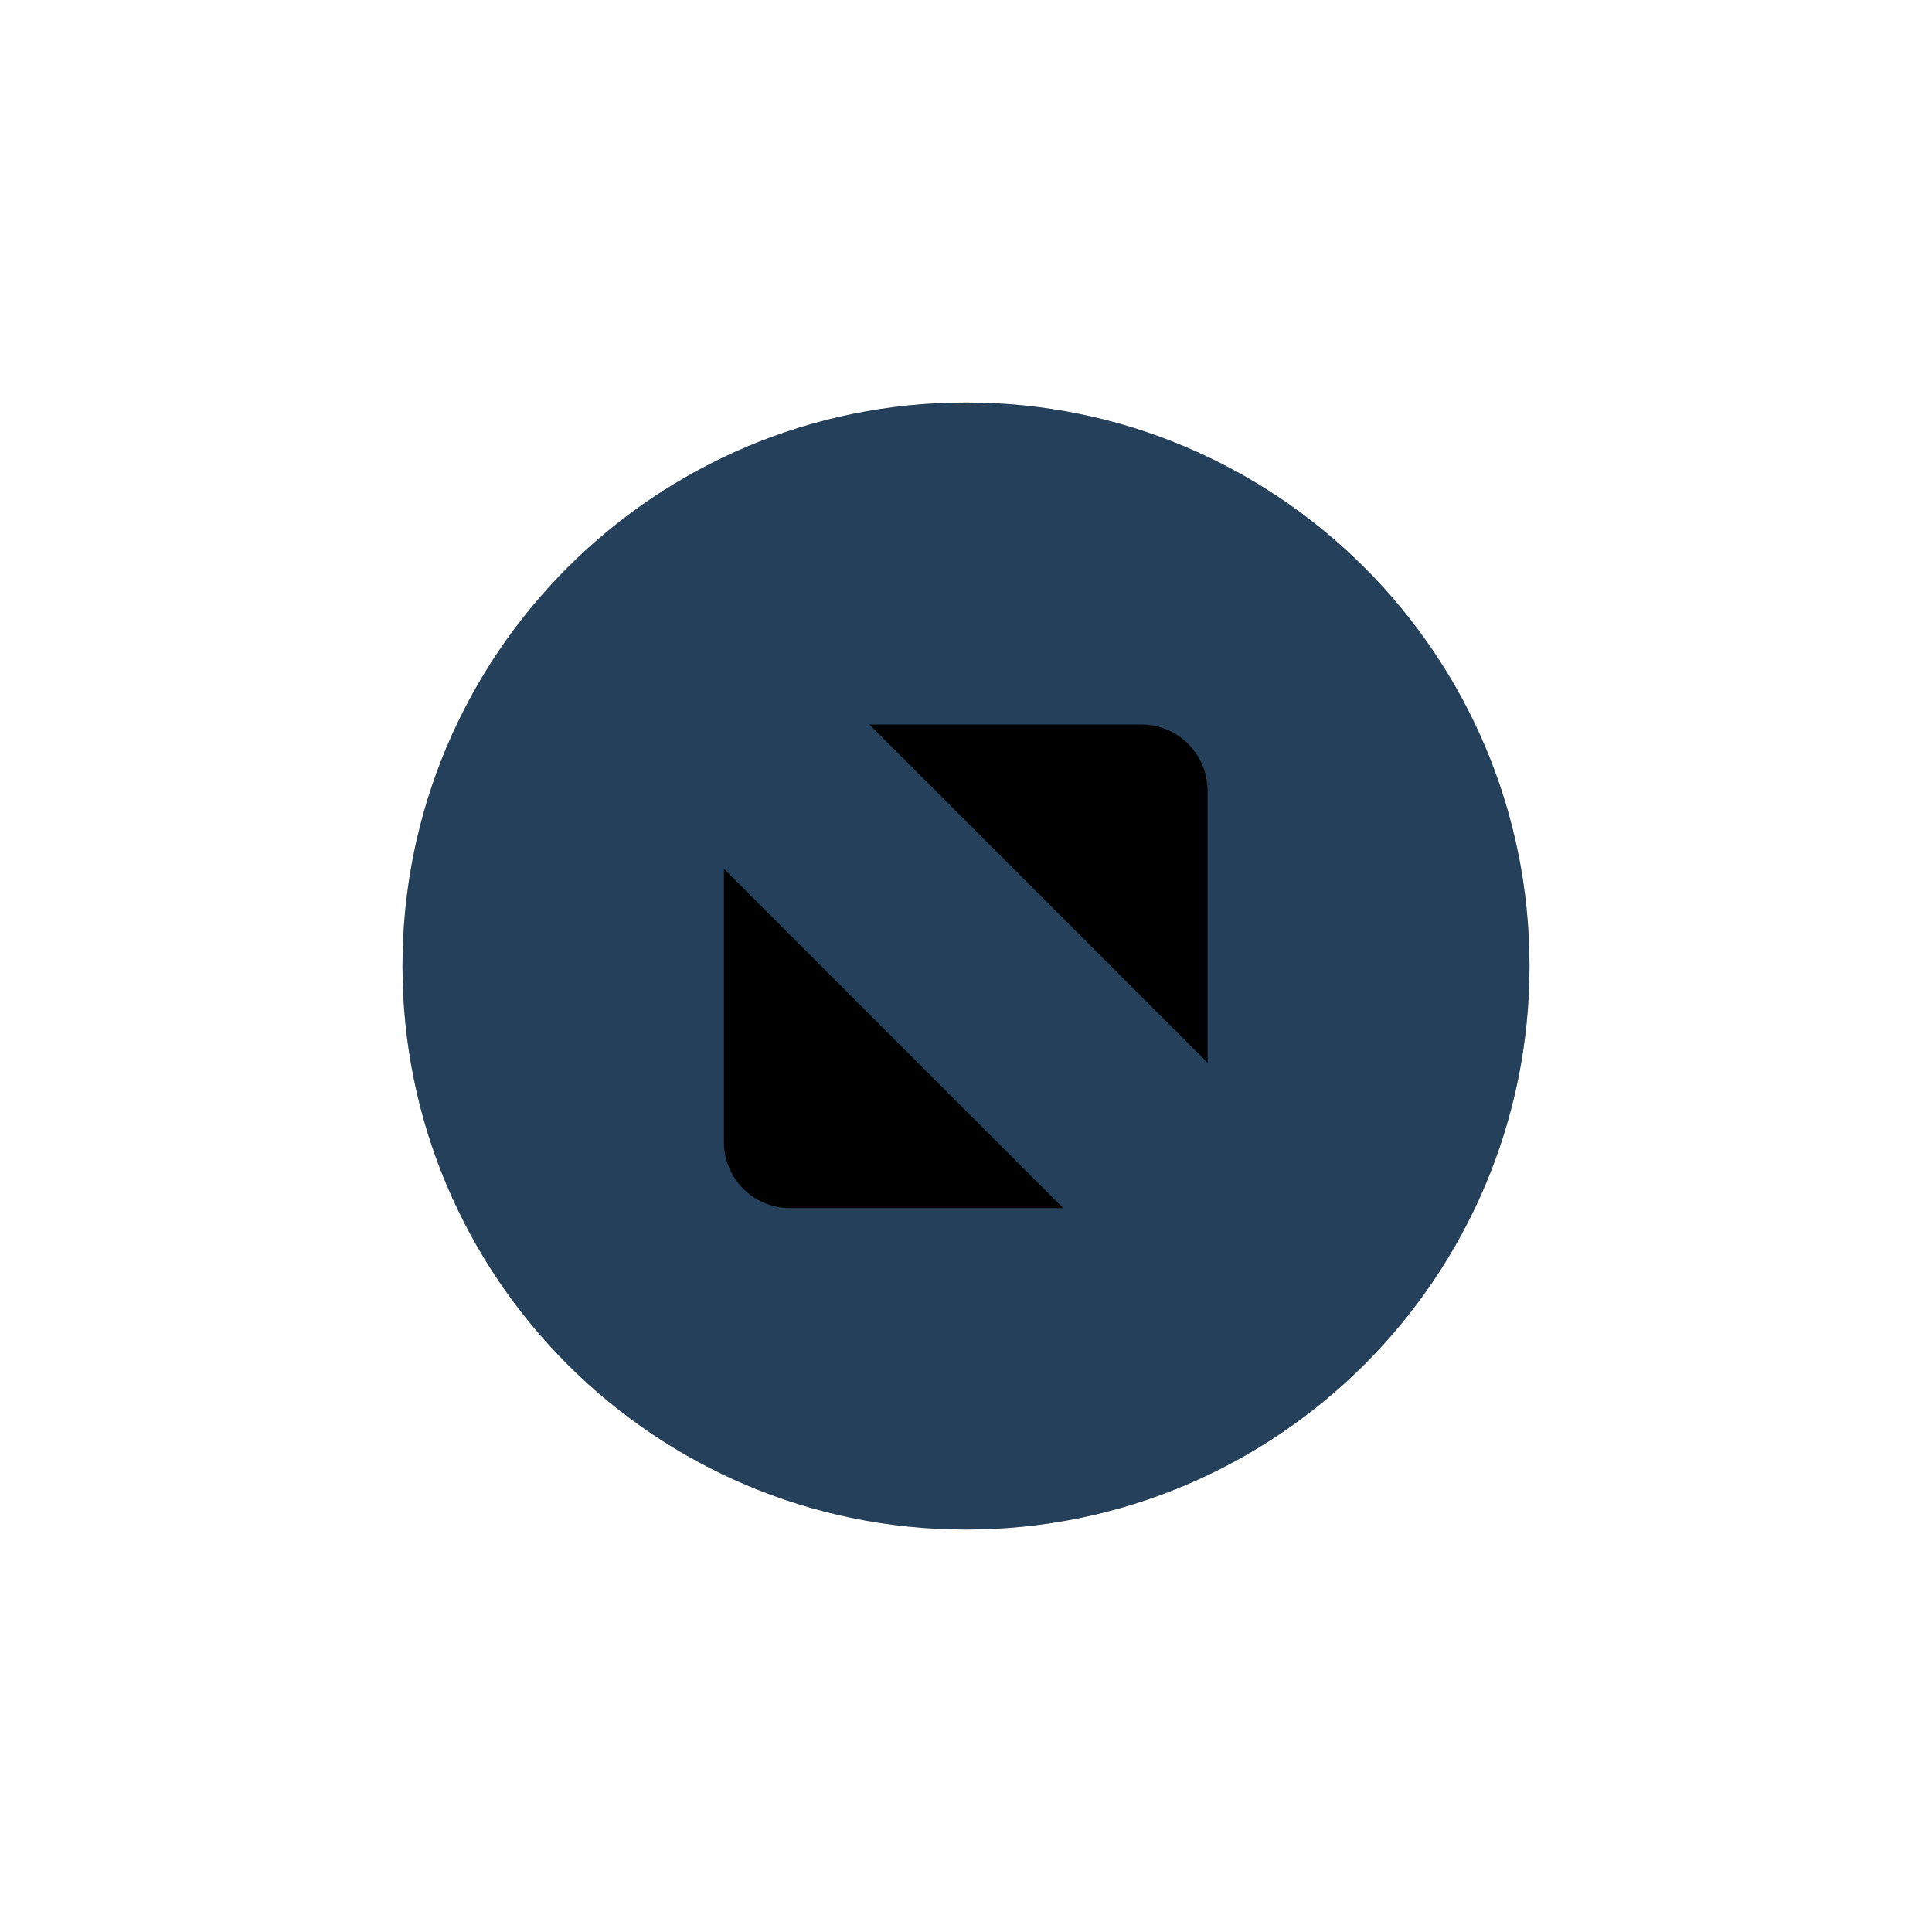
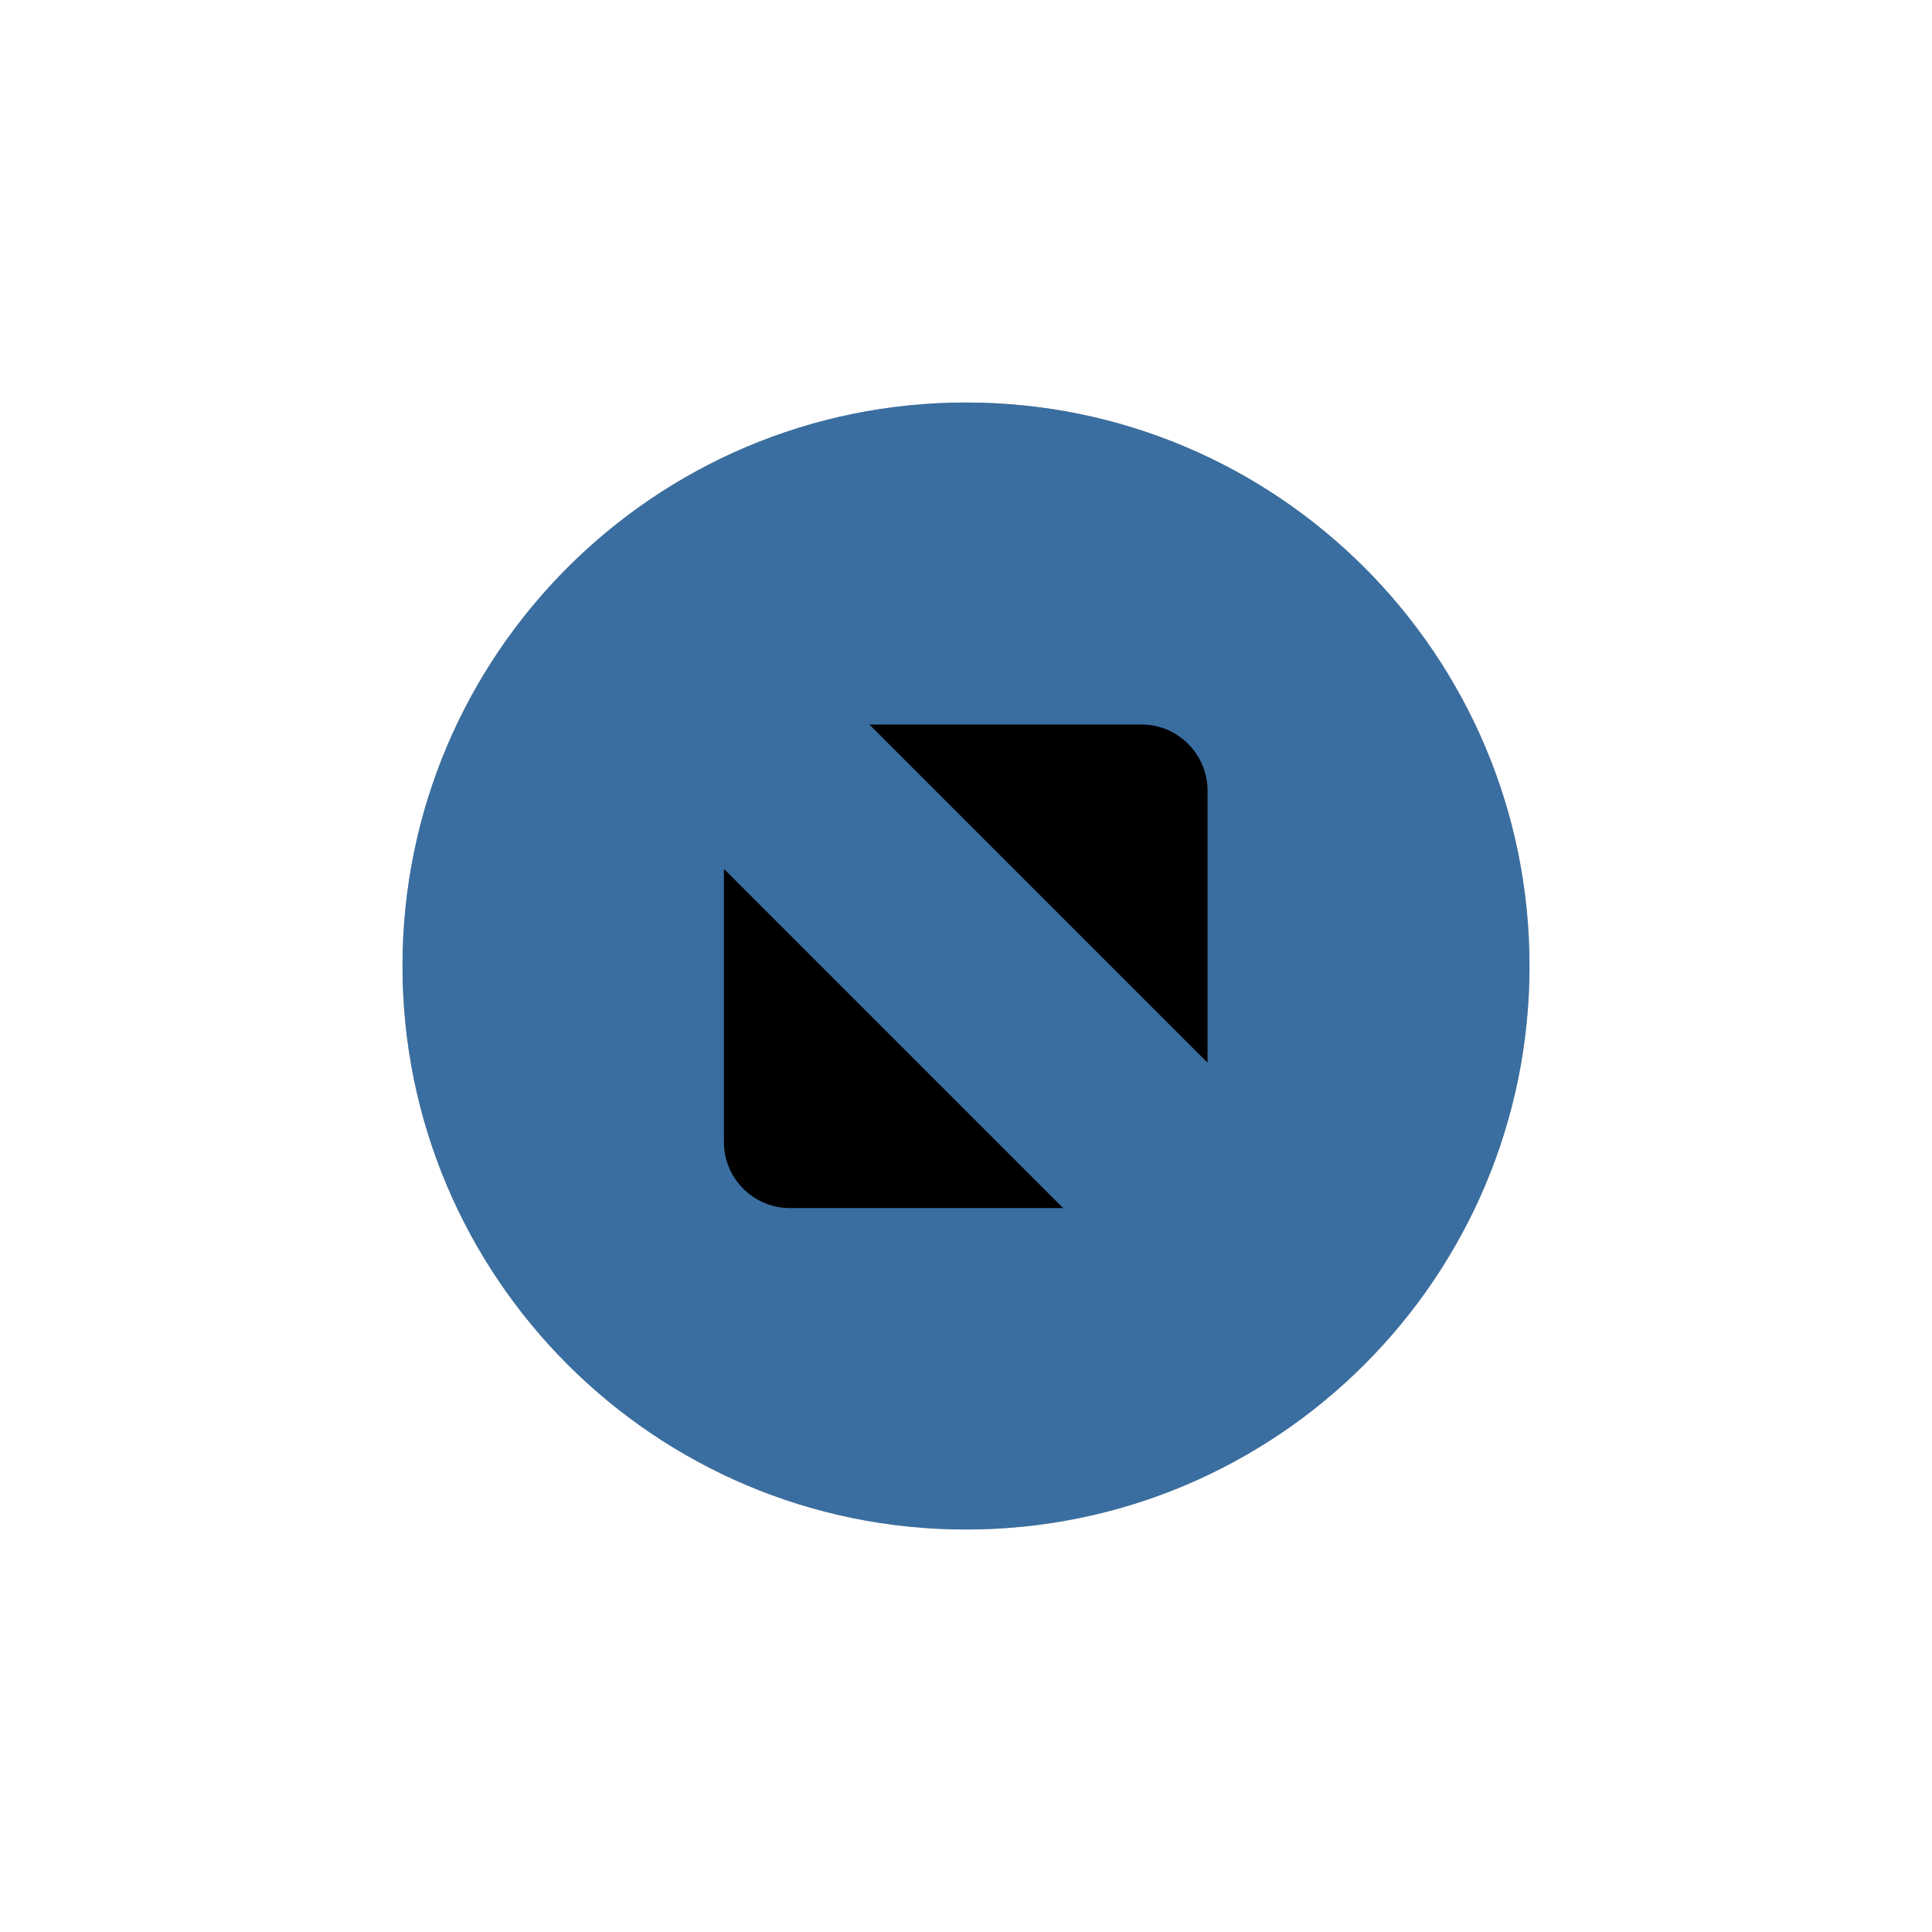
<svg xmlns="http://www.w3.org/2000/svg" xmlns:ns1="http://www.openswatchbook.org/uri/2009/osb" xmlns:xlink="http://www.w3.org/1999/xlink" width="24" height="24" id="svg4306" version="1.1" style="enable-background:new">
  <defs id="defs4308">
    <linearGradient id="selected_fg_color" ns1:paint="solid">
      <stop style="stop-color:#131520git;stop-opacity:1;" offset="0" id="stop4188" />
    </linearGradient>
    <linearGradient id="selected_bg_color" ns1:paint="solid">
-       <stop style="stop-color:#25405a;stop-opacity:1;" offset="0" id="stop4185" />
+       <stop style="stop-color:#3a6ea0;stop-opacity:1;" offset="0" id="stop4185" />
    </linearGradient>
    <linearGradient id="linearGradient3770">
      <stop style="stop-color:#000000;stop-opacity:0.628;" offset="0" id="stop3772" />
      <stop style="stop-color:#000000;stop-opacity:0.498;" offset="1" id="stop3774" />
    </linearGradient>
    <linearGradient id="linearGradient4882">
      <stop style="stop-color:#131520;stop-opacity:1;" offset="0" id="stop4884" />
      <stop style="stop-color:#131520;stop-opacity:0;" offset="1" id="stop4886" />
    </linearGradient>
    <linearGradient id="linearGradient3784-6">
      <stop style="stop-color:#131520;stop-opacity:0.216;" offset="0" id="stop3786-4" />
      <stop style="stop-color:#131520;stop-opacity:0;" offset="1" id="stop3788-6" />
    </linearGradient>
    <linearGradient id="linearGradient4892">
      <stop id="stop4894" offset="0" style="stop-color:#2f3a42;stop-opacity:1;" />
      <stop id="stop4896" offset="1" style="stop-color:#1d242a;stop-opacity:1;" />
    </linearGradient>
    <linearGradient id="linearGradient4882-4">
      <stop id="stop4884-9" offset="0" style="stop-color:#728495;stop-opacity:1;" />
      <stop id="stop4886-9" offset="1" style="stop-color:#617c95;stop-opacity:0;" />
    </linearGradient>
    <linearGradient xlink:href="#selected_bg_color" id="linearGradient4187" x1="1376" y1="248" x2="1376" y2="262" gradientUnits="userSpaceOnUse" />
    <linearGradient xlink:href="#selected_fg_color" id="linearGradient4190" x1="88.997" y1="972" x2="88.997" y2="978.007" gradientUnits="userSpaceOnUse" />
  </defs>
  <g id="layer1" transform="translate(0,-1028.362)">
    <g style="display:inline" id="titlebutton-max-hover-dark" transform="translate(-509,1218)">
      <g id="g4891-5-8" style="display:inline;opacity:1" transform="translate(-781,-432.6378)">
        <ellipse cy="255" cx="1302" style="display:inline;opacity:0.45;fill:#5f697f;fill-opacity:1;stroke:none;stroke-width:0;stroke-linecap:butt;stroke-linejoin:miter;stroke-miterlimit:4;stroke-dasharray:none;stroke-dashoffset:0;stroke-opacity:1" id="path4068-7-5-9-6-7-2-4-6-6" rx="6" ry="6" />
        <path style="display:inline;opacity:0.37;fill:#15171c;fill-opacity:1;stroke:none;stroke-width:0;stroke-linecap:butt;stroke-linejoin:miter;stroke-miterlimit:4;stroke-dasharray:none;stroke-dashoffset:0;stroke-opacity:1" d="m 1302,248 a 7,7 0 0 0 -7,7 7,7 0 0 0 7,7 7,7 0 0 0 7,-7 7,7 0 0 0 -7,-7 z m 0,1 a 6,6 0 0 1 6,6 6,6 0 0 1 -6,6 6,6 0 0 1 -6,-6 6,6 0 0 1 6,-6 z" id="path4068-7-5-9-6-7-2-5-78-2-6" />
        <g id="g4806-9-0-6" transform="translate(1294,247)" style="fill:#c0e3ff;fill-opacity:1">
          <g transform="translate(-81.0002,-967)" style="display:inline;fill:#c0e3ff;fill-opacity:1" id="layer9-78-7-6-6" />
          <g transform="translate(-81.0002,-967)" id="layer10-3-3-2-7" style="fill:#c0e3ff;fill-opacity:1" />
          <g transform="translate(-81.0002,-967)" id="layer11-19-75-1-2" style="fill:#c0e3ff;fill-opacity:1" />
          <g transform="translate(-81.0002,-967)" id="layer13-4-9-2-3" style="fill:#c0e3ff;fill-opacity:1" />
          <g transform="translate(-81.0002,-967)" id="layer14-8-5-0-4" style="fill:#c0e3ff;fill-opacity:1" />
          <g transform="translate(-81.0002,-967)" style="display:inline;fill:#c0e3ff;fill-opacity:1" id="layer15-5-8-0-4" />
          <g transform="translate(-81.0002,-967)" style="display:inline;fill:#c0e3ff;fill-opacity:1" id="g71291-1-7-5-9" />
          <g transform="translate(-81.0002,-967)" style="display:inline;fill:#c0e3ff;fill-opacity:1" id="g4953-7-1-4-1" />
          <g transform="translate(-81.0002,-967)" style="display:inline;fill:#c0e3ff;fill-opacity:1" id="layer12-3-0-0-6">
            <path d="m 87.8,972 3.382,0 c 0.45,0 0.816,0.368 0.819,0.819 l 0,3.382 z m 2.407,6.007 -3.395,0 c -0.45,0 -0.819,-0.368 -0.819,-0.819 l 0,-3.395 4.214,4.214" style="opacity:1;fill:#868991;fill-opacity:1;fill-rule:evenodd;stroke:none" id="path4293-6-7-1" />
          </g>
        </g>
      </g>
      <rect y="-185.638" x="513" height="16" width="16" id="rect17883-0-1-5" style="display:inline;opacity:1;fill:none;fill-opacity:1;stroke:none;stroke-width:1;stroke-linecap:butt;stroke-linejoin:miter;stroke-miterlimit:4;stroke-dasharray:none;stroke-dashoffset:0;stroke-opacity:0" />
    </g>
    <g style="display:inline" id="titlebutton-max-active-dark" transform="translate(-408,1218)">
      <g id="g4891-4-5-5" style="display:inline;opacity:1" transform="translate(-882,-432.6378)">
        <g transform="translate(-132,0)" style="display:inline;opacity:1" id="g4490-2-9-1-2-4-8">
          <g id="g4092-0-6-3-6-8-3-7" style="display:inline" transform="translate(58,0)">
            <circle r="7" cy="255" cx="1376" style="fill:url(#linearGradient4187);fill-opacity:1;stroke:none;stroke-width:0;stroke-linecap:butt;stroke-linejoin:miter;stroke-miterlimit:4;stroke-dasharray:none;stroke-dashoffset:0;stroke-opacity:1" id="path4068-7-6-5-1-6-6-0" />
          </g>
        </g>
        <g id="g4806-5-2-2-9" transform="translate(1294,247)" style="fill:#c0e3ff;fill-opacity:1">
          <g transform="translate(-81.0002,-967)" style="display:inline;fill:#c0e3ff;fill-opacity:1" id="layer9-78-2-0-0-8" />
          <g transform="translate(-81.0002,-967)" id="layer10-3-9-9-51-2" style="fill:#c0e3ff;fill-opacity:1" />
          <g transform="translate(-81.0002,-967)" id="layer11-19-7-6-4-7" style="fill:#c0e3ff;fill-opacity:1" />
          <g transform="translate(-81.0002,-967)" id="layer13-4-7-4-0-9" style="fill:#c0e3ff;fill-opacity:1" />
          <g transform="translate(-81.0002,-967)" id="layer14-8-9-7-6-0" style="fill:#c0e3ff;fill-opacity:1" />
          <g transform="translate(-81.0002,-967)" style="display:inline;fill:#c0e3ff;fill-opacity:1" id="layer15-5-4-2-4-4" />
          <g transform="translate(-81.0002,-967)" style="display:inline;fill:#c0e3ff;fill-opacity:1" id="g71291-1-4-6-4-2" />
          <g transform="translate(-81.0002,-967)" style="display:inline;fill:#c0e3ff;fill-opacity:1" id="g4953-7-0-8-22-2" />
          <g transform="translate(-81.0002,-967)" style="display:inline;fill:#c0e3ff;fill-opacity:1" id="layer12-3-7-2-3-1">
            <path d="m 87.8,972 3.382,0 c 0.45,0 0.816,0.368 0.819,0.819 l 0,3.382 z m 2.407,6.007 -3.395,0 c -0.45,0 -0.819,-0.368 -0.819,-0.819 l 0,-3.395 4.214,4.214" style="fill:url(#linearGradient4190);fill-opacity:1;fill-rule:evenodd;stroke:none" id="path4293-4-9-0-2" />
          </g>
        </g>
      </g>
      <rect y="-185.638" x="412" height="16" width="16" id="rect17883-79-3-0" style="display:inline;opacity:1;fill:none;fill-opacity:1;stroke:none;stroke-width:1;stroke-linecap:butt;stroke-linejoin:miter;stroke-miterlimit:4;stroke-dasharray:none;stroke-dashoffset:0;stroke-opacity:0" />
    </g>
  </g>
</svg>
